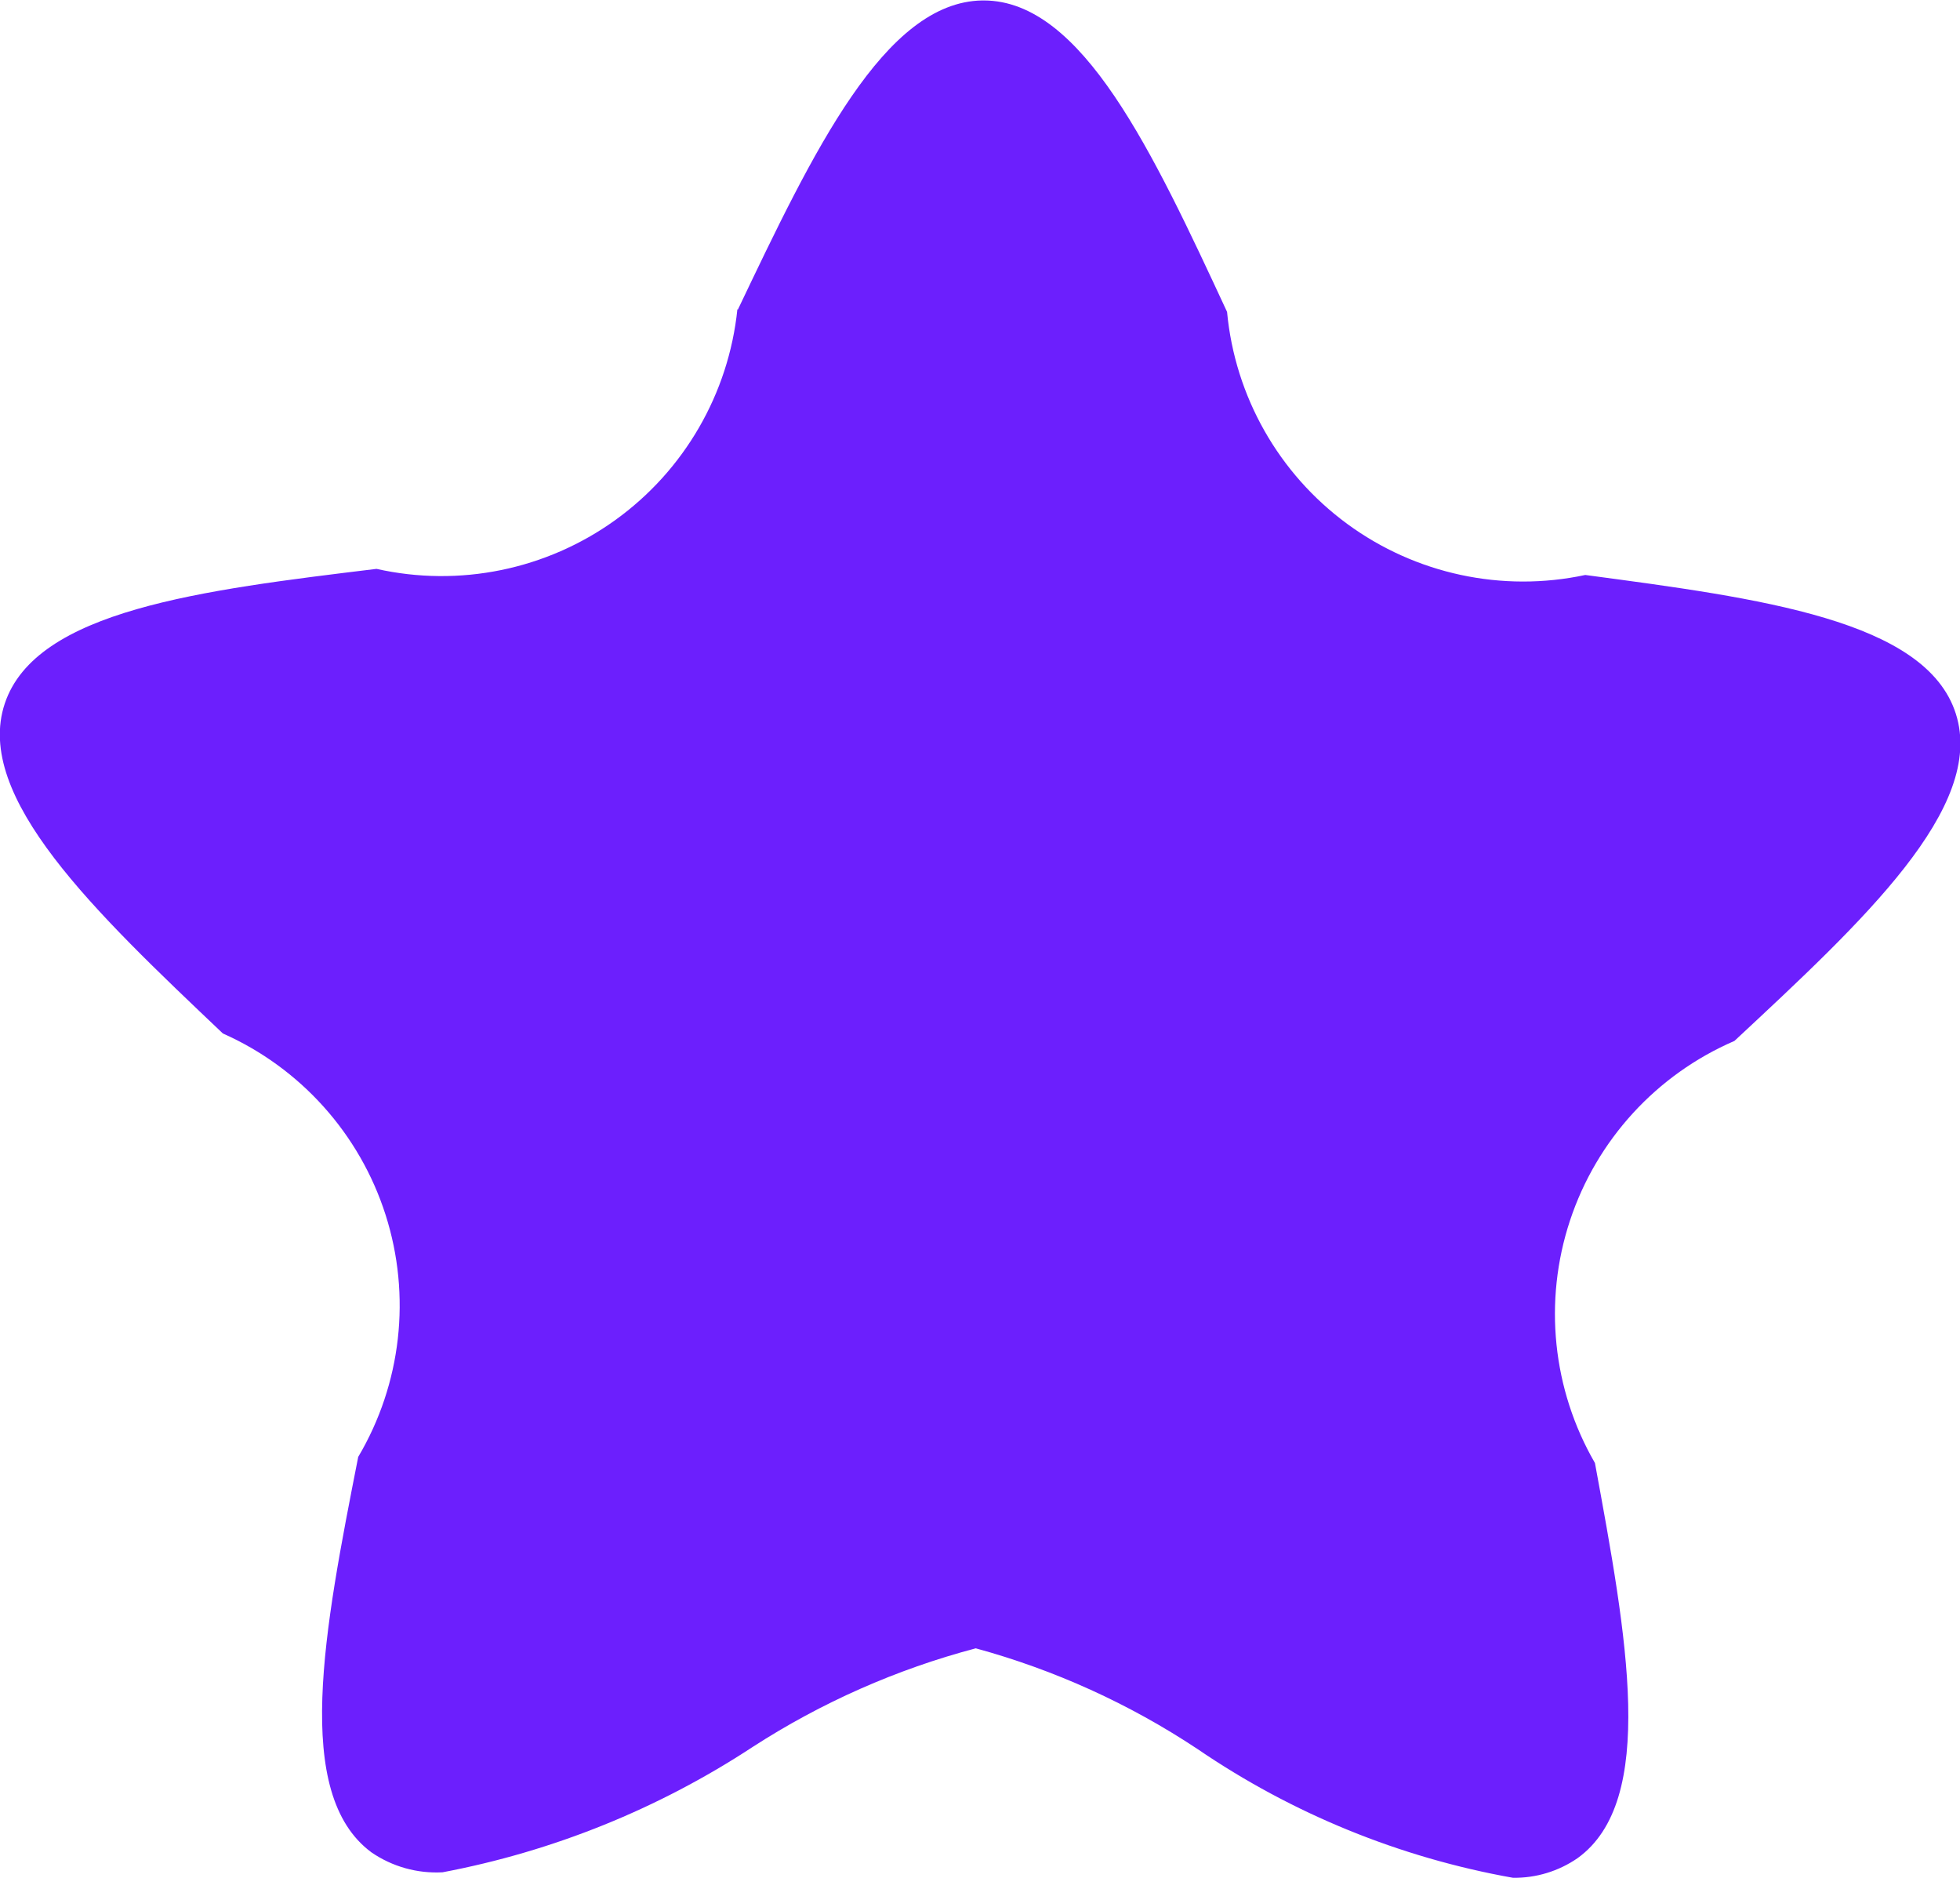
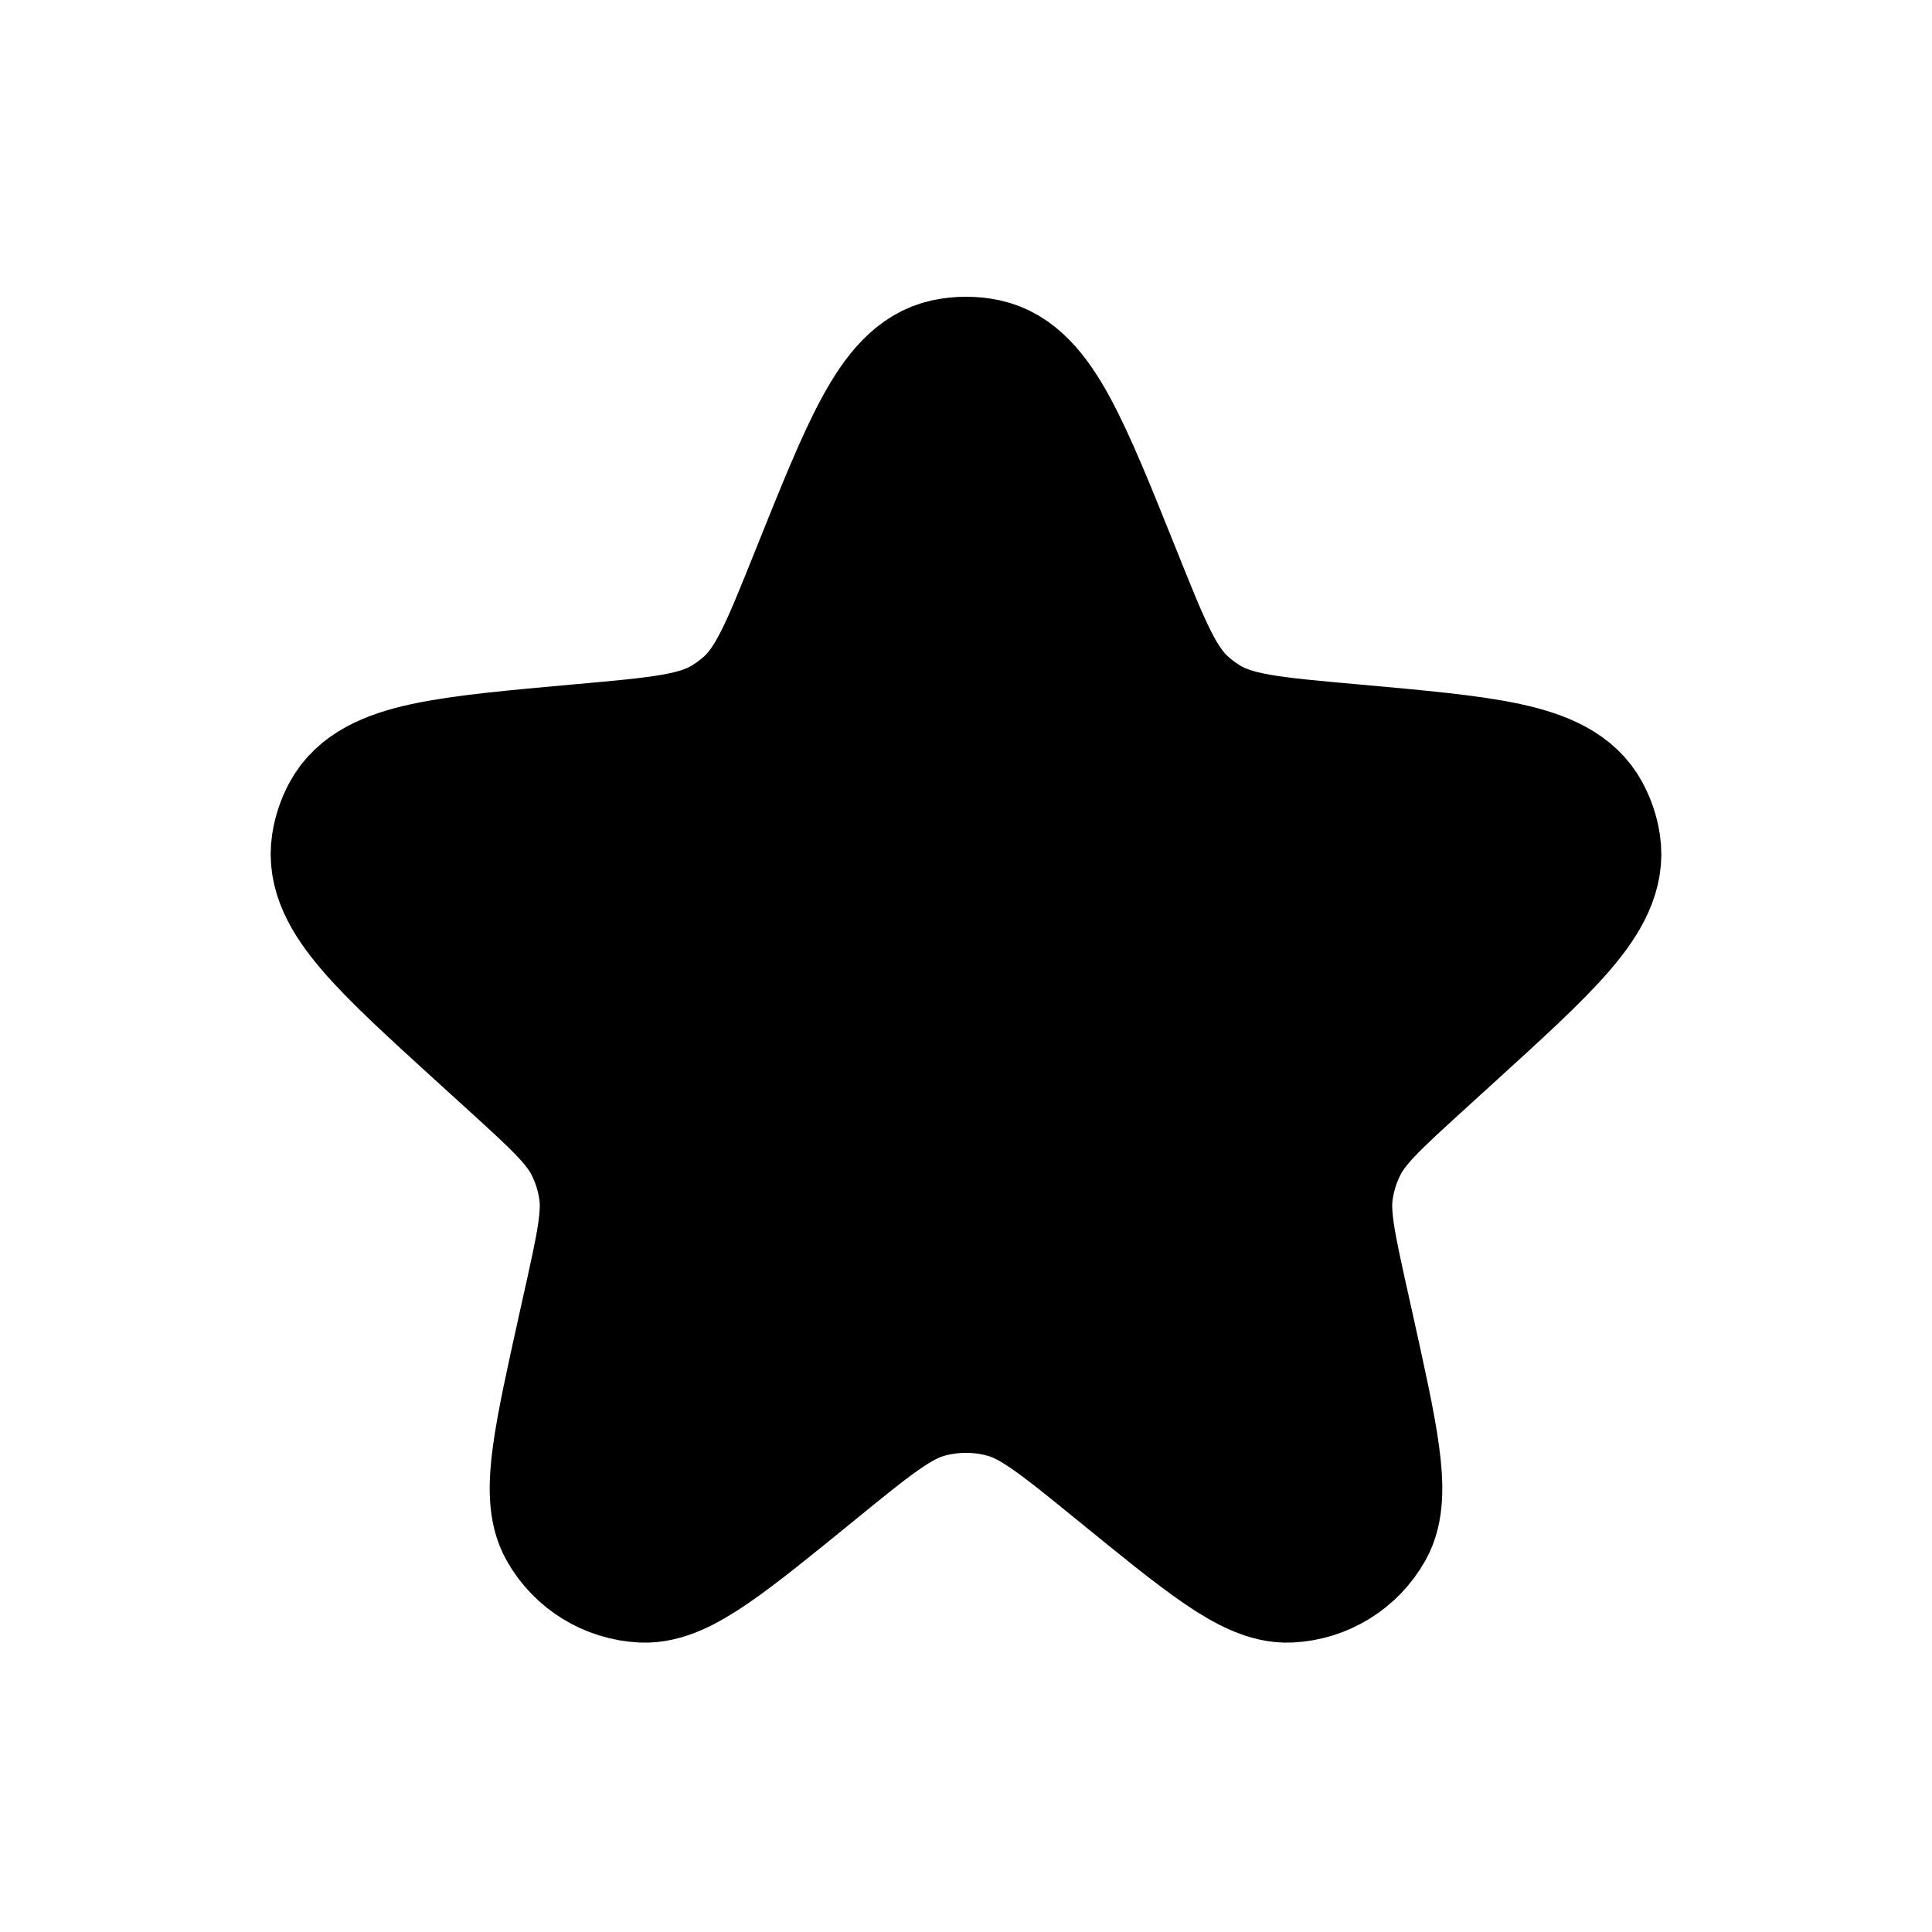
- <svg xmlns="http://www.w3.org/2000/svg" width="13.181" height="12.626" viewBox="0 0 13.181 12.626">
-   <defs>
-     <clipPath id="clip-path">
-       <path id="Path_105" data-name="Path 105" d="M479.28,2847.55a2,2,0,0,1-2.427,1.746c-1.177.143-2.291.278-2.5.906s.605,1.4,1.467,2.218a2,2,0,0,1,.91,2.847c-.229,1.164-.444,2.265.089,2.659a.771.771,0,0,0,.478.134,5.746,5.746,0,0,0,2.086-.843,5.219,5.219,0,0,1,1.5-.663,5.152,5.152,0,0,1,1.491.677,5.46,5.46,0,0,0,2.122.866.747.747,0,0,0,.434-.132c.537-.387.332-1.488.117-2.657a2,2,0,0,1,.938-2.838c.869-.809,1.69-1.57,1.489-2.2s-1.314-.776-2.492-.933a2,2,0,0,1-2.409-1.769c-.5-1.076-.973-2.092-1.635-2.094l-.012,0c-.657.011-1.135,1.014-1.643,2.079" transform="translate(-474.321 -2845.471)" fill="none" />
-     </clipPath>
-     <linearGradient id="linear-gradient" x1="171.759" y1="185.559" x2="171.786" y2="185.559" gradientUnits="objectBoundingBox">
-       <stop offset="0" stop-color="#6c1ffd" />
-       <stop offset="0.353" stop-color="#5c4bfd" />
-       <stop offset="0.781" stop-color="#4b7cfd" />
-       <stop offset="0.994" stop-color="#458ffd" />
-       <stop offset="1" stop-color="#458ffd" />
-     </linearGradient>
-   </defs>
-   <g id="Group_205" data-name="Group 205" clip-path="url(#clip-path)">
-     <rect id="Rectangle_131" data-name="Rectangle 131" width="13.526" height="12.635" transform="translate(-0.175 0)" fill="url(#linear-gradient)" />
-   </g>
+ <svg xmlns="http://www.w3.org/2000/svg" width="24" height="24" viewBox="0 0 24 24" fill="none">
+   <path d="M10.307 7.22C10.949 5.619 11.27 4.819 11.792 4.708C11.929 4.679 12.071 4.679 12.208 4.708C12.729 4.819 13.051 5.619 13.693 7.22C14.058 8.13 14.24 8.585 14.582 8.895C14.678 8.982 14.782 9.059 14.893 9.126C15.287 9.364 15.78 9.408 16.766 9.496C18.435 9.646 19.269 9.72 19.524 10.196C19.577 10.295 19.613 10.401 19.63 10.512C19.715 11.045 19.101 11.603 17.874 12.719L17.534 13.029C16.96 13.551 16.674 13.812 16.508 14.137C16.408 14.332 16.341 14.543 16.31 14.76C16.258 15.121 16.342 15.5 16.51 16.257L16.57 16.527C16.871 17.885 17.022 18.564 16.834 18.897C16.665 19.197 16.354 19.389 16.01 19.405C15.628 19.424 15.089 18.984 14.011 18.106C13.3 17.527 12.945 17.238 12.551 17.125C12.191 17.022 11.809 17.022 11.449 17.125C11.055 17.238 10.699 17.527 9.989 18.106C8.911 18.984 8.372 19.424 7.99 19.405C7.646 19.389 7.335 19.197 7.166 18.897C6.978 18.564 7.129 17.885 7.43 16.527L7.49 16.257C7.658 15.5 7.742 15.121 7.69 14.76C7.659 14.543 7.592 14.332 7.492 14.137C7.326 13.812 7.04 13.551 6.466 13.029L6.125 12.719C4.899 11.603 4.285 11.045 4.37 10.512C4.387 10.401 4.423 10.295 4.476 10.196C4.731 9.72 5.565 9.646 7.234 9.496C8.22 9.408 8.713 9.364 9.107 9.126C9.218 9.059 9.322 8.982 9.418 8.895C9.76 8.585 9.942 8.13 10.307 7.22Z" fill="currentColor" stroke="currentColor" stroke-width="2" />
</svg>
